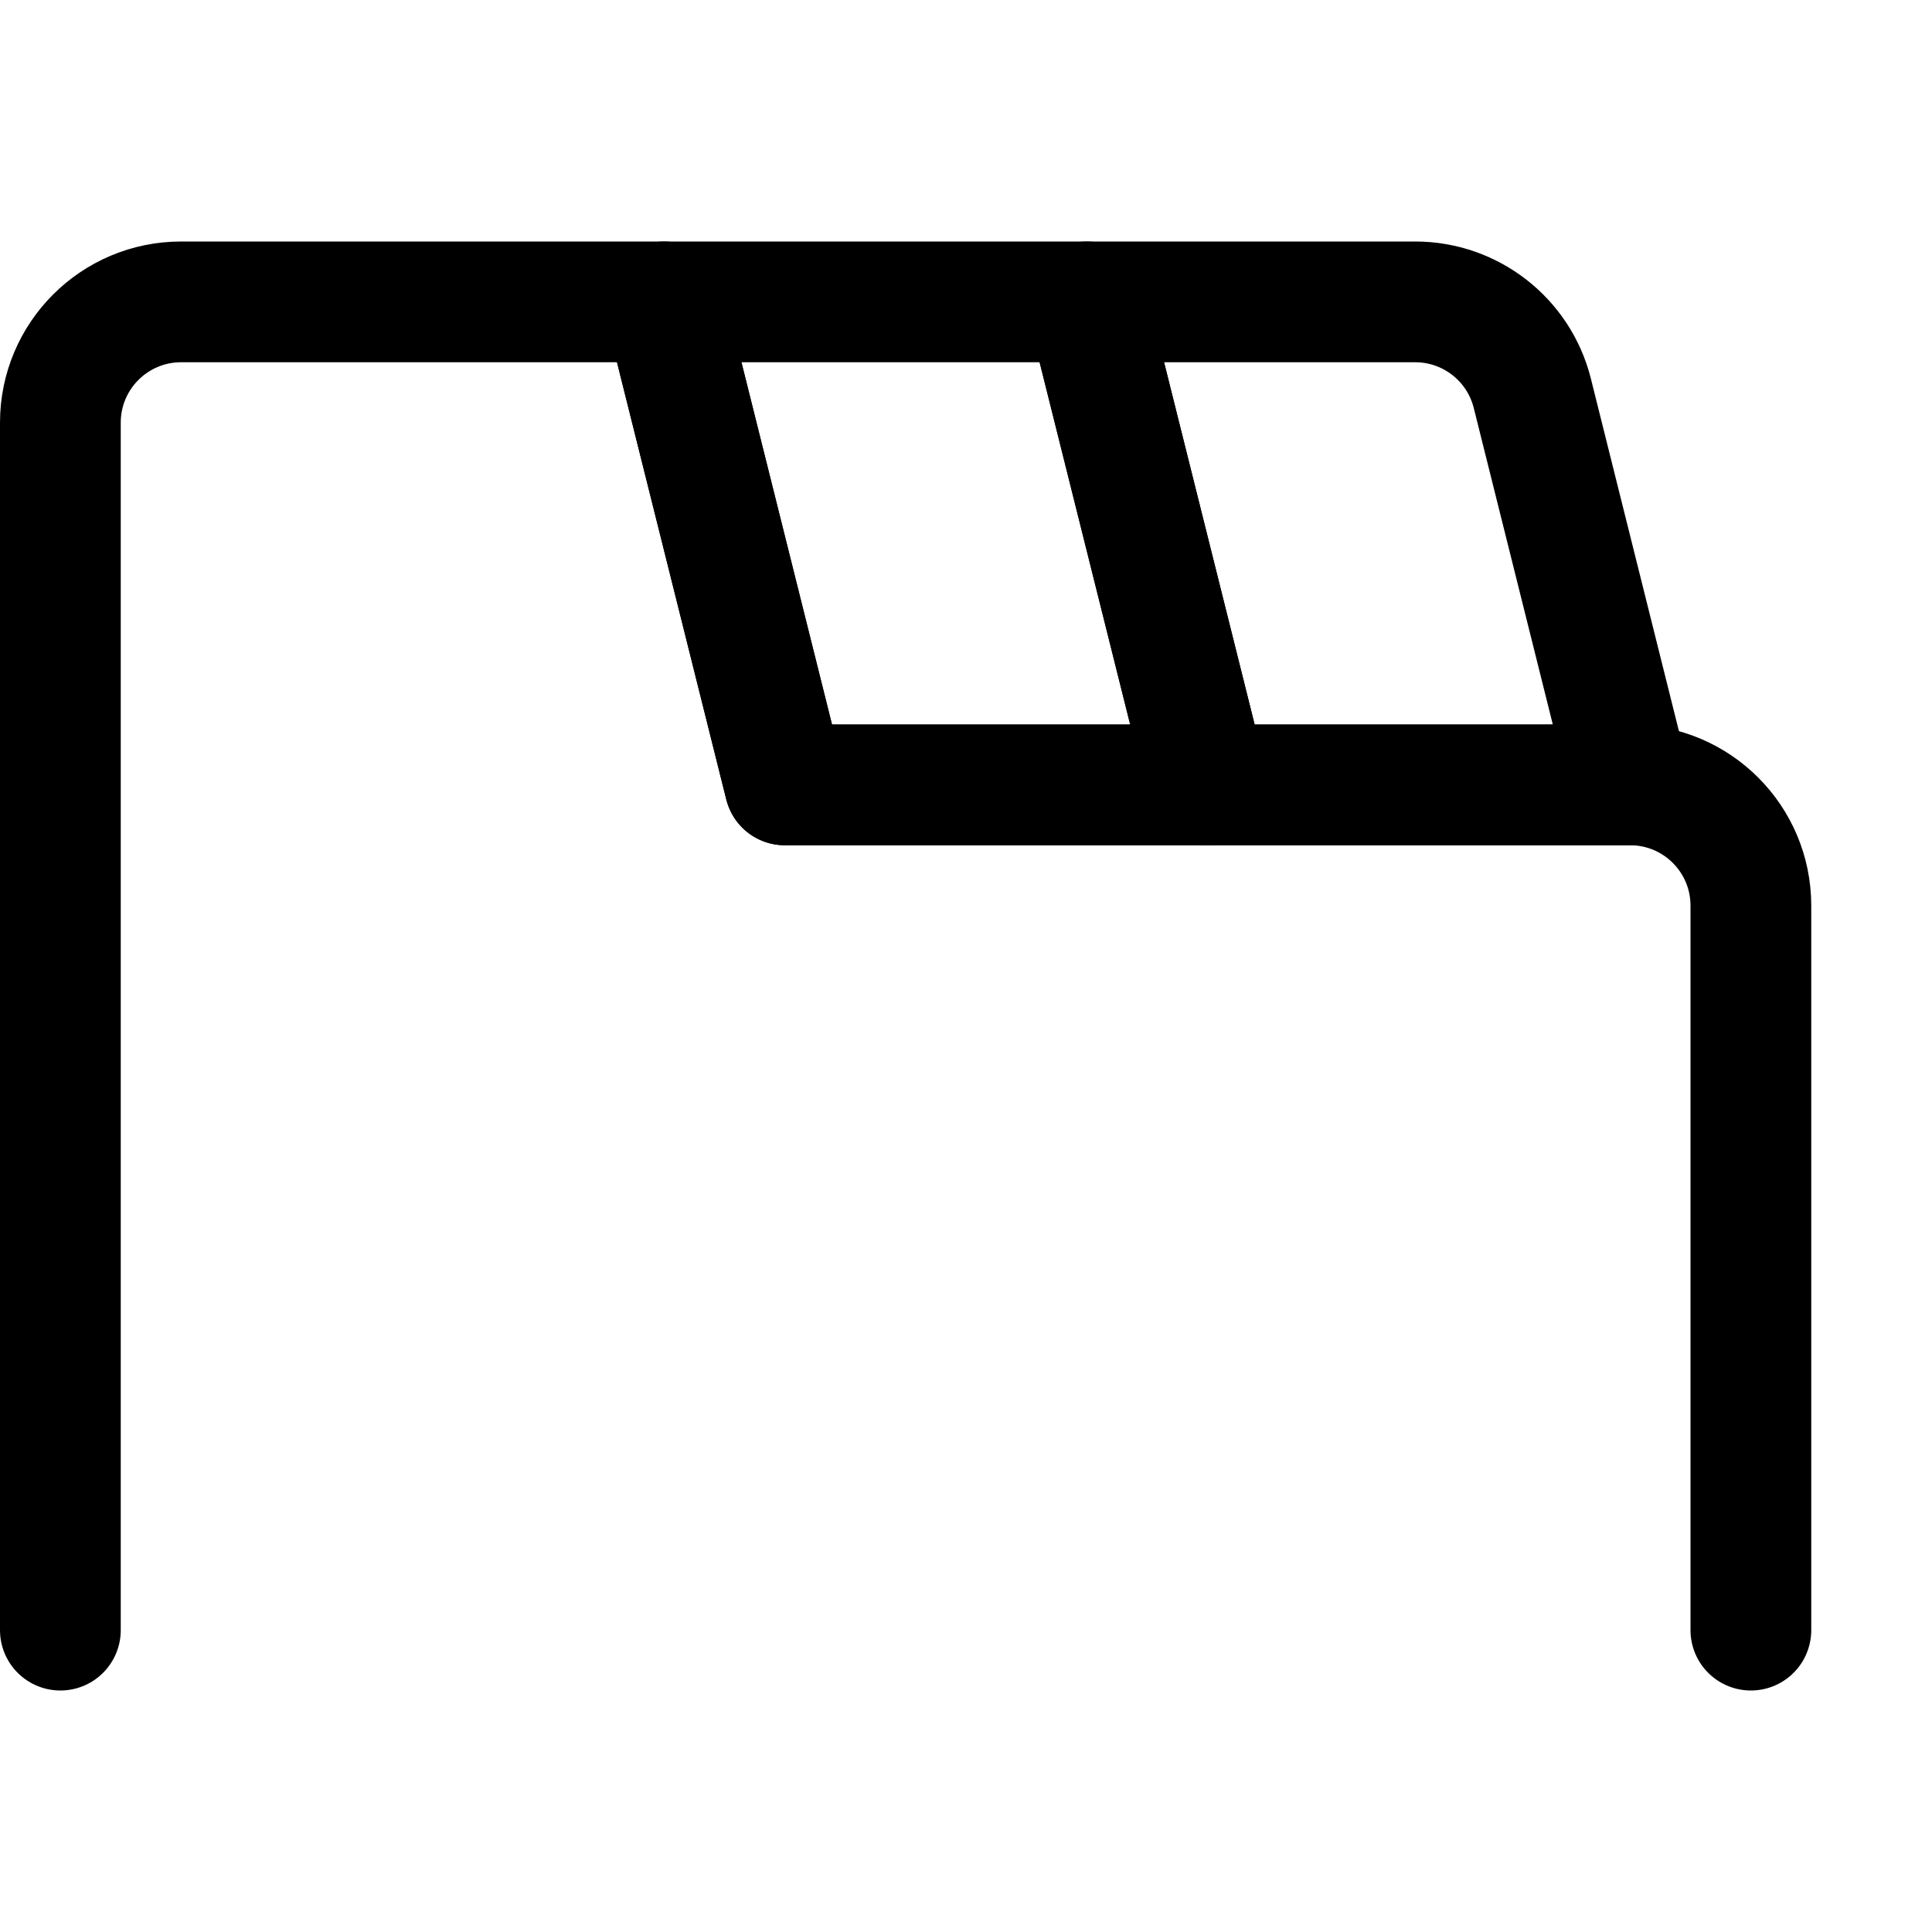
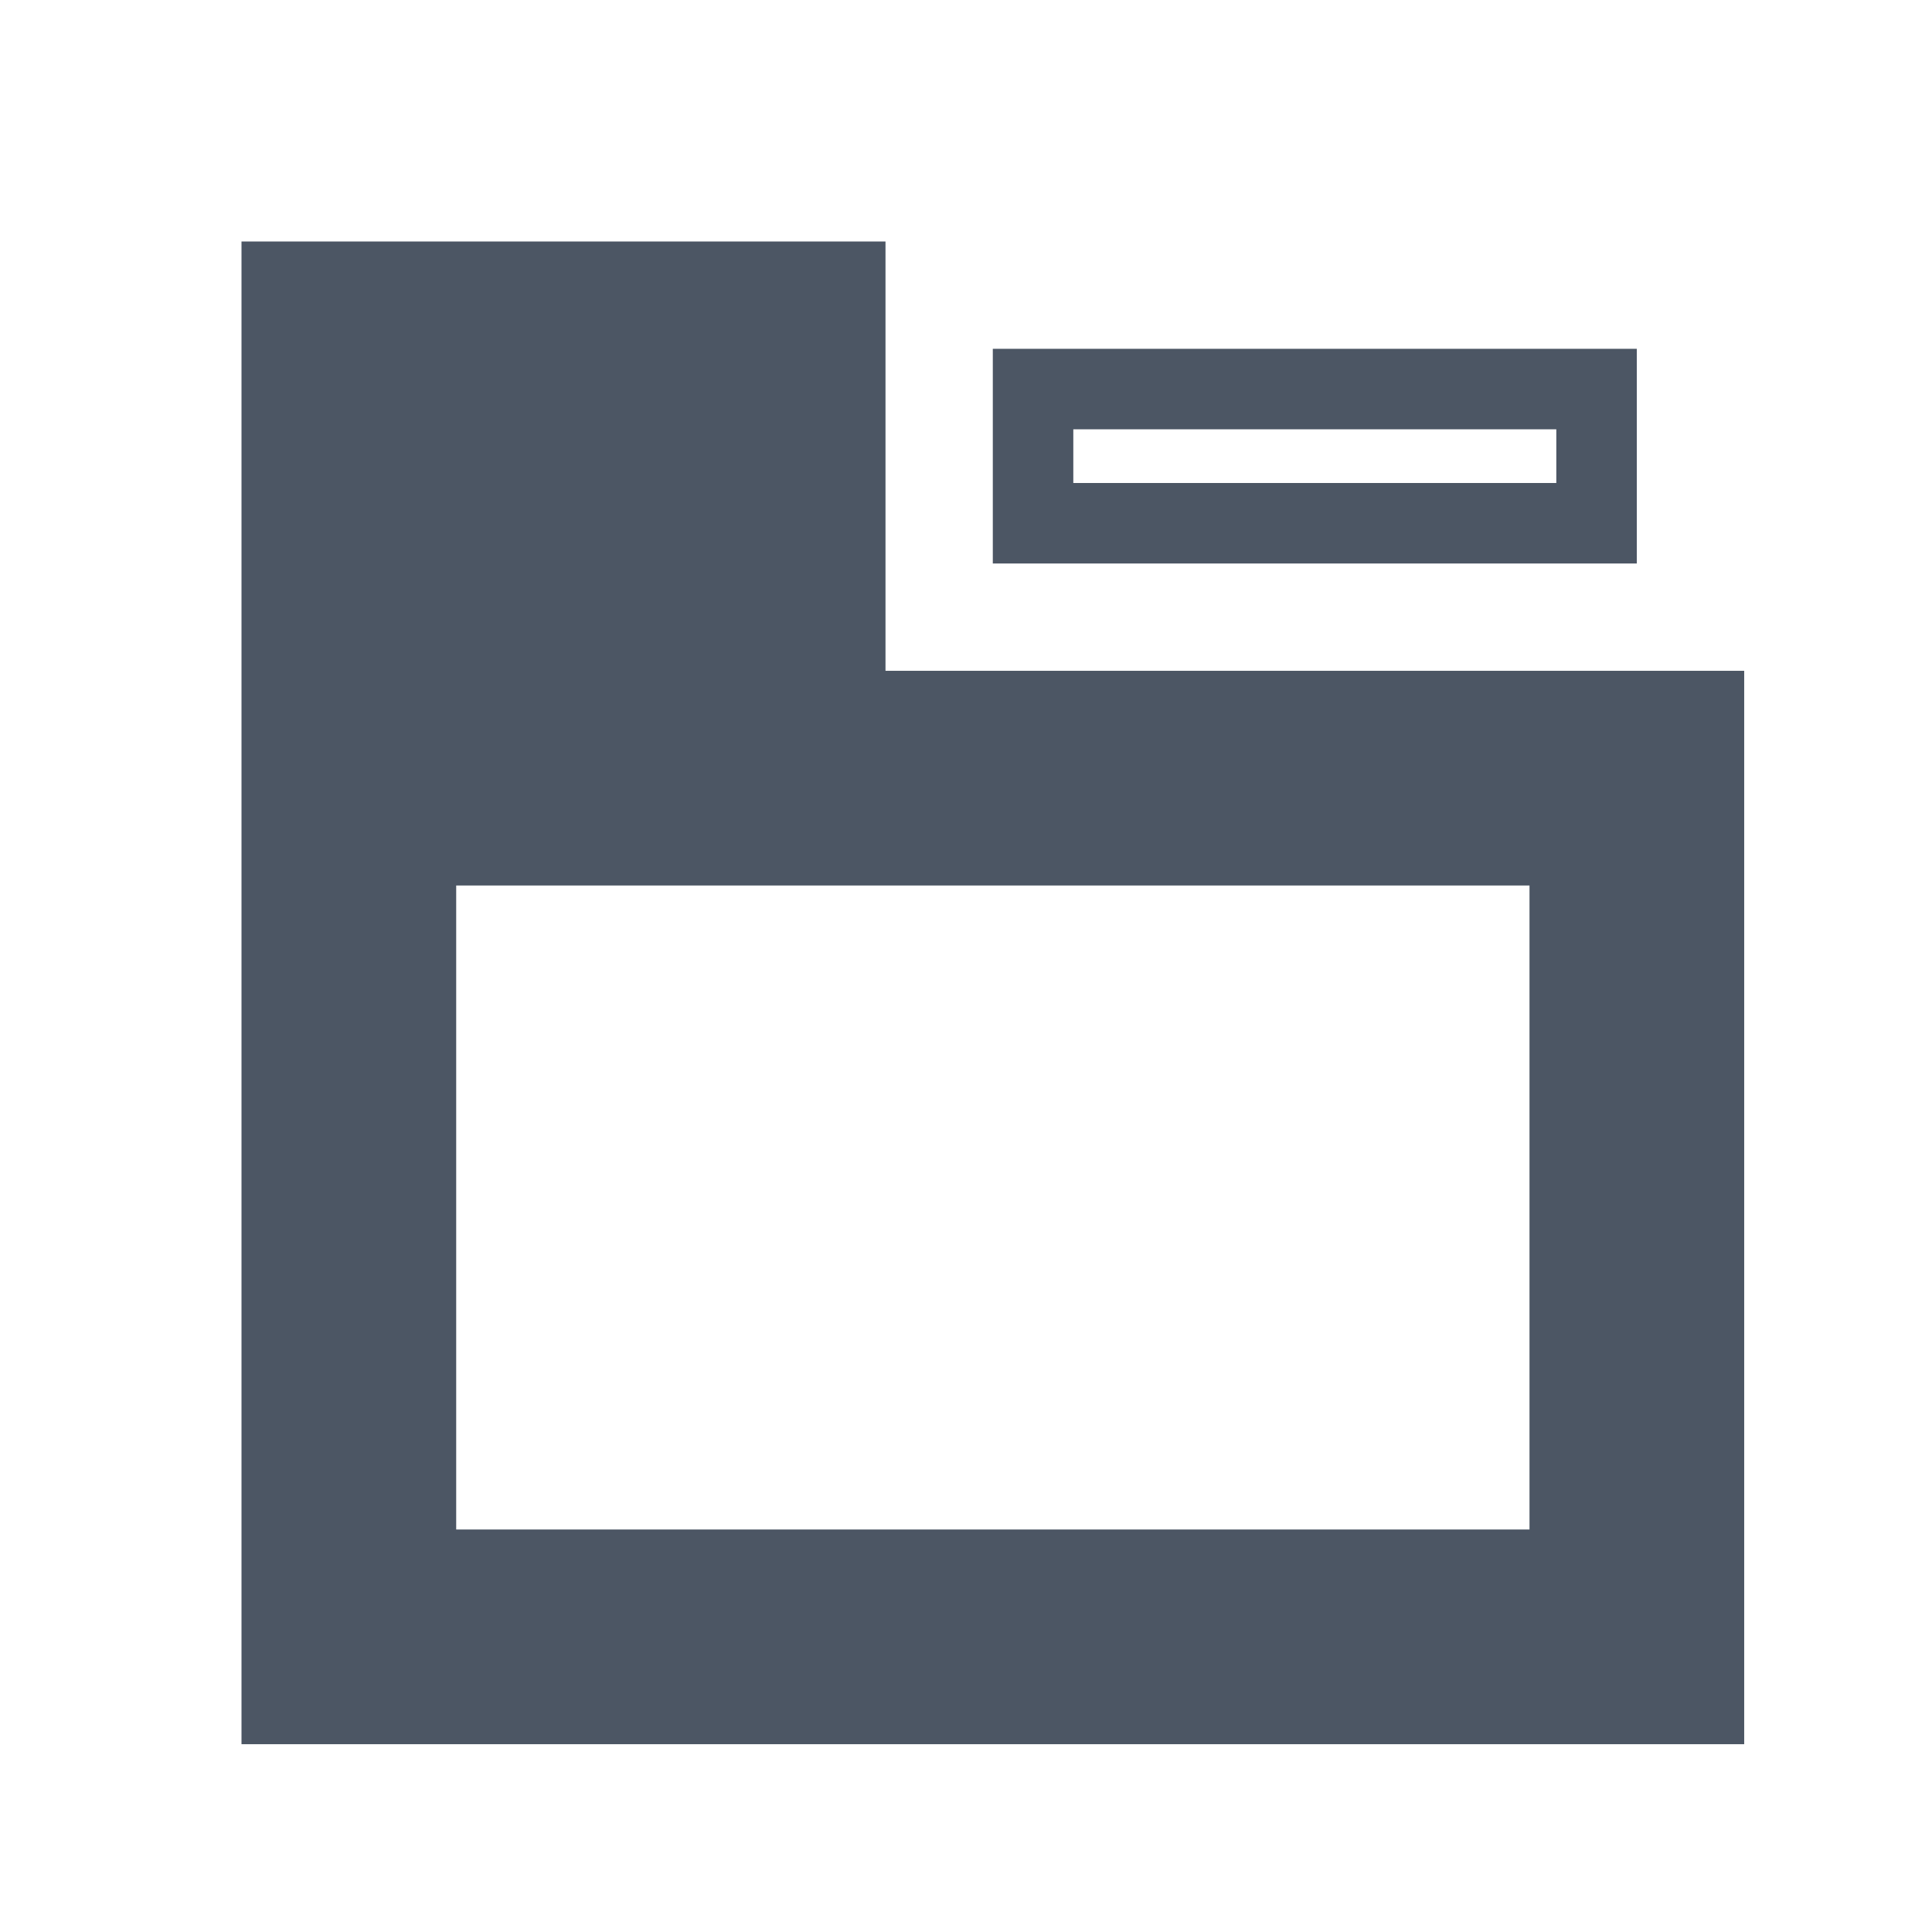
- <svg xmlns="http://www.w3.org/2000/svg" width="16" height="16" fill="none">
-   <path stroke="#000" stroke-linecap="round" stroke-linejoin="round" d="M.5 13.5v-10a1 1 0 0 1 1-1h4l1 4h7.001a1 1 0 0 1 .999 1v6" />
-   <path stroke="#000" stroke-linecap="round" stroke-linejoin="round" d="M12.69 3.257 13.5 6.5H10l-1-4h2.72a1 1 0 0 1 .97.757Z" />
-   <path stroke="#000" stroke-linecap="round" stroke-linejoin="round" d="m9 2.5 1 4H6.5l-1-4H9Z" />
+ <svg xmlns="http://www.w3.org/2000/svg" width="24" height="24" viewBox="0 0 24 24" fill="none">
+   <path fill-rule="evenodd" clip-rule="evenodd" d="M3 8.333V3H11V8.333H21.667V21.667H3V8.333ZM5.667 11V19H19V11H5.667ZM12.333 7H13.333H19.333H20.333V6V5.333V4.333H19.333H13.333H12.333V5.333V6V7ZM19.333 5.333V6H13.333V5.333H19.333Z" fill="#4C5664" />
</svg>
